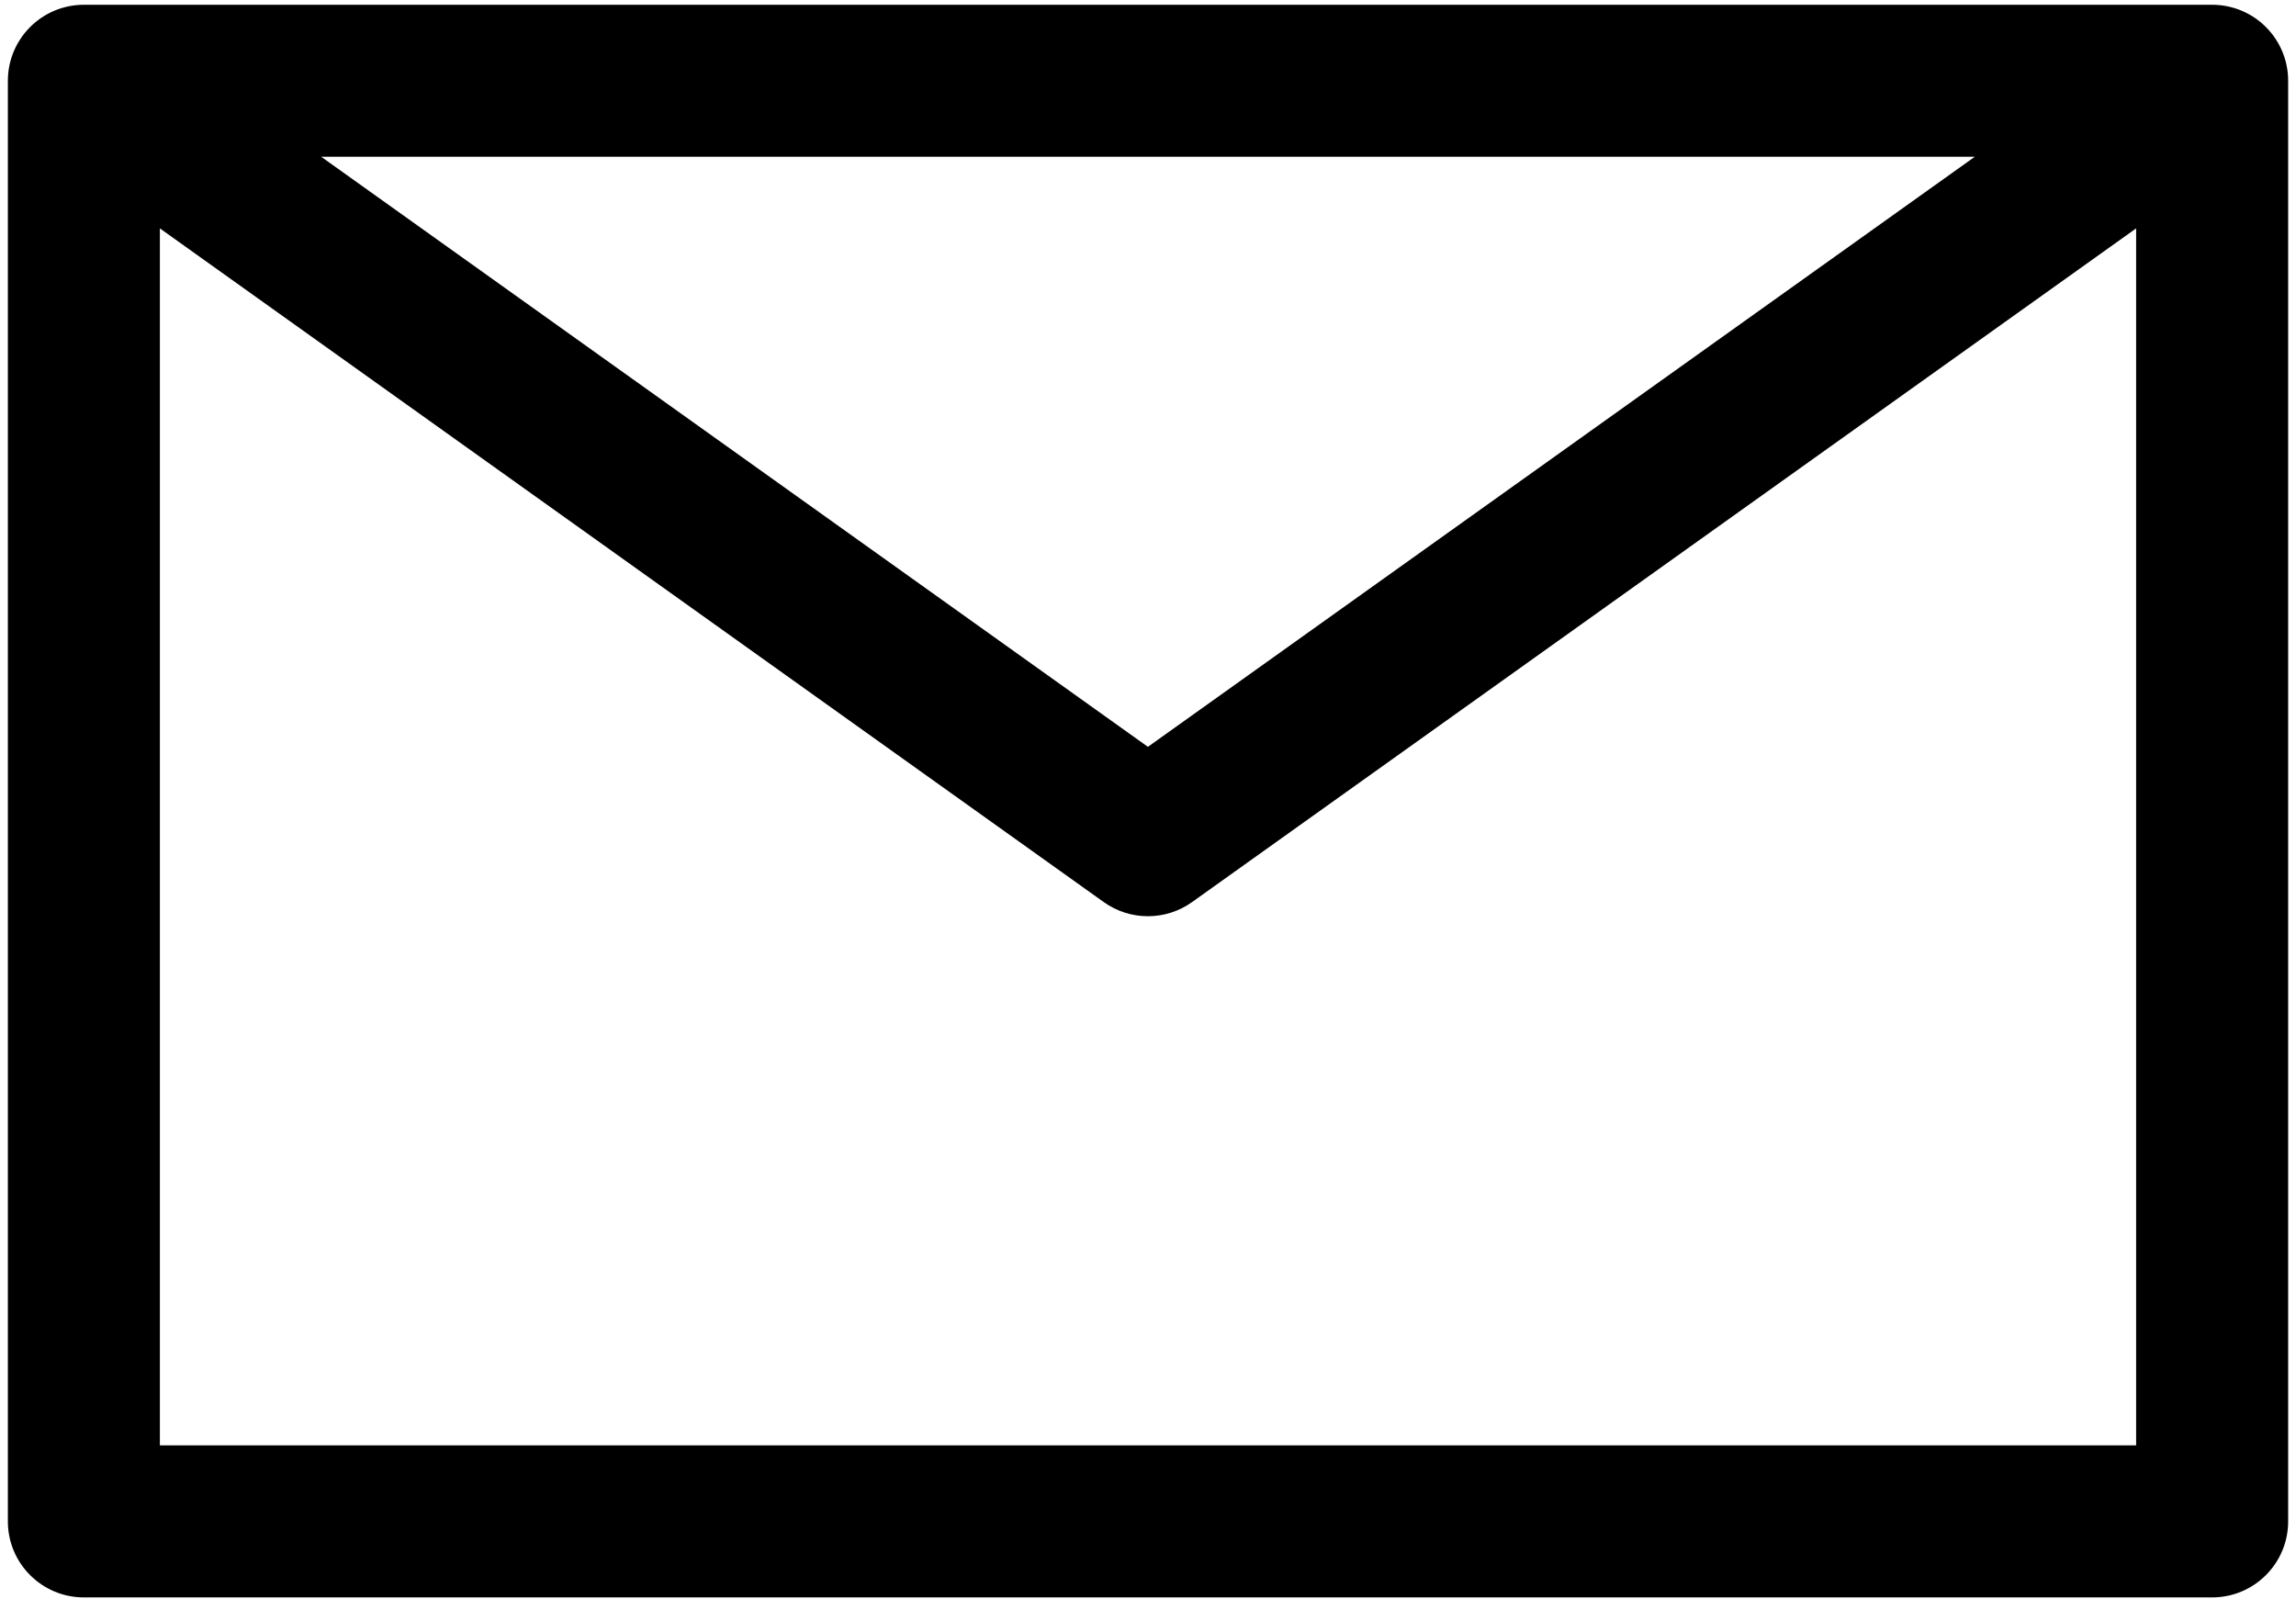
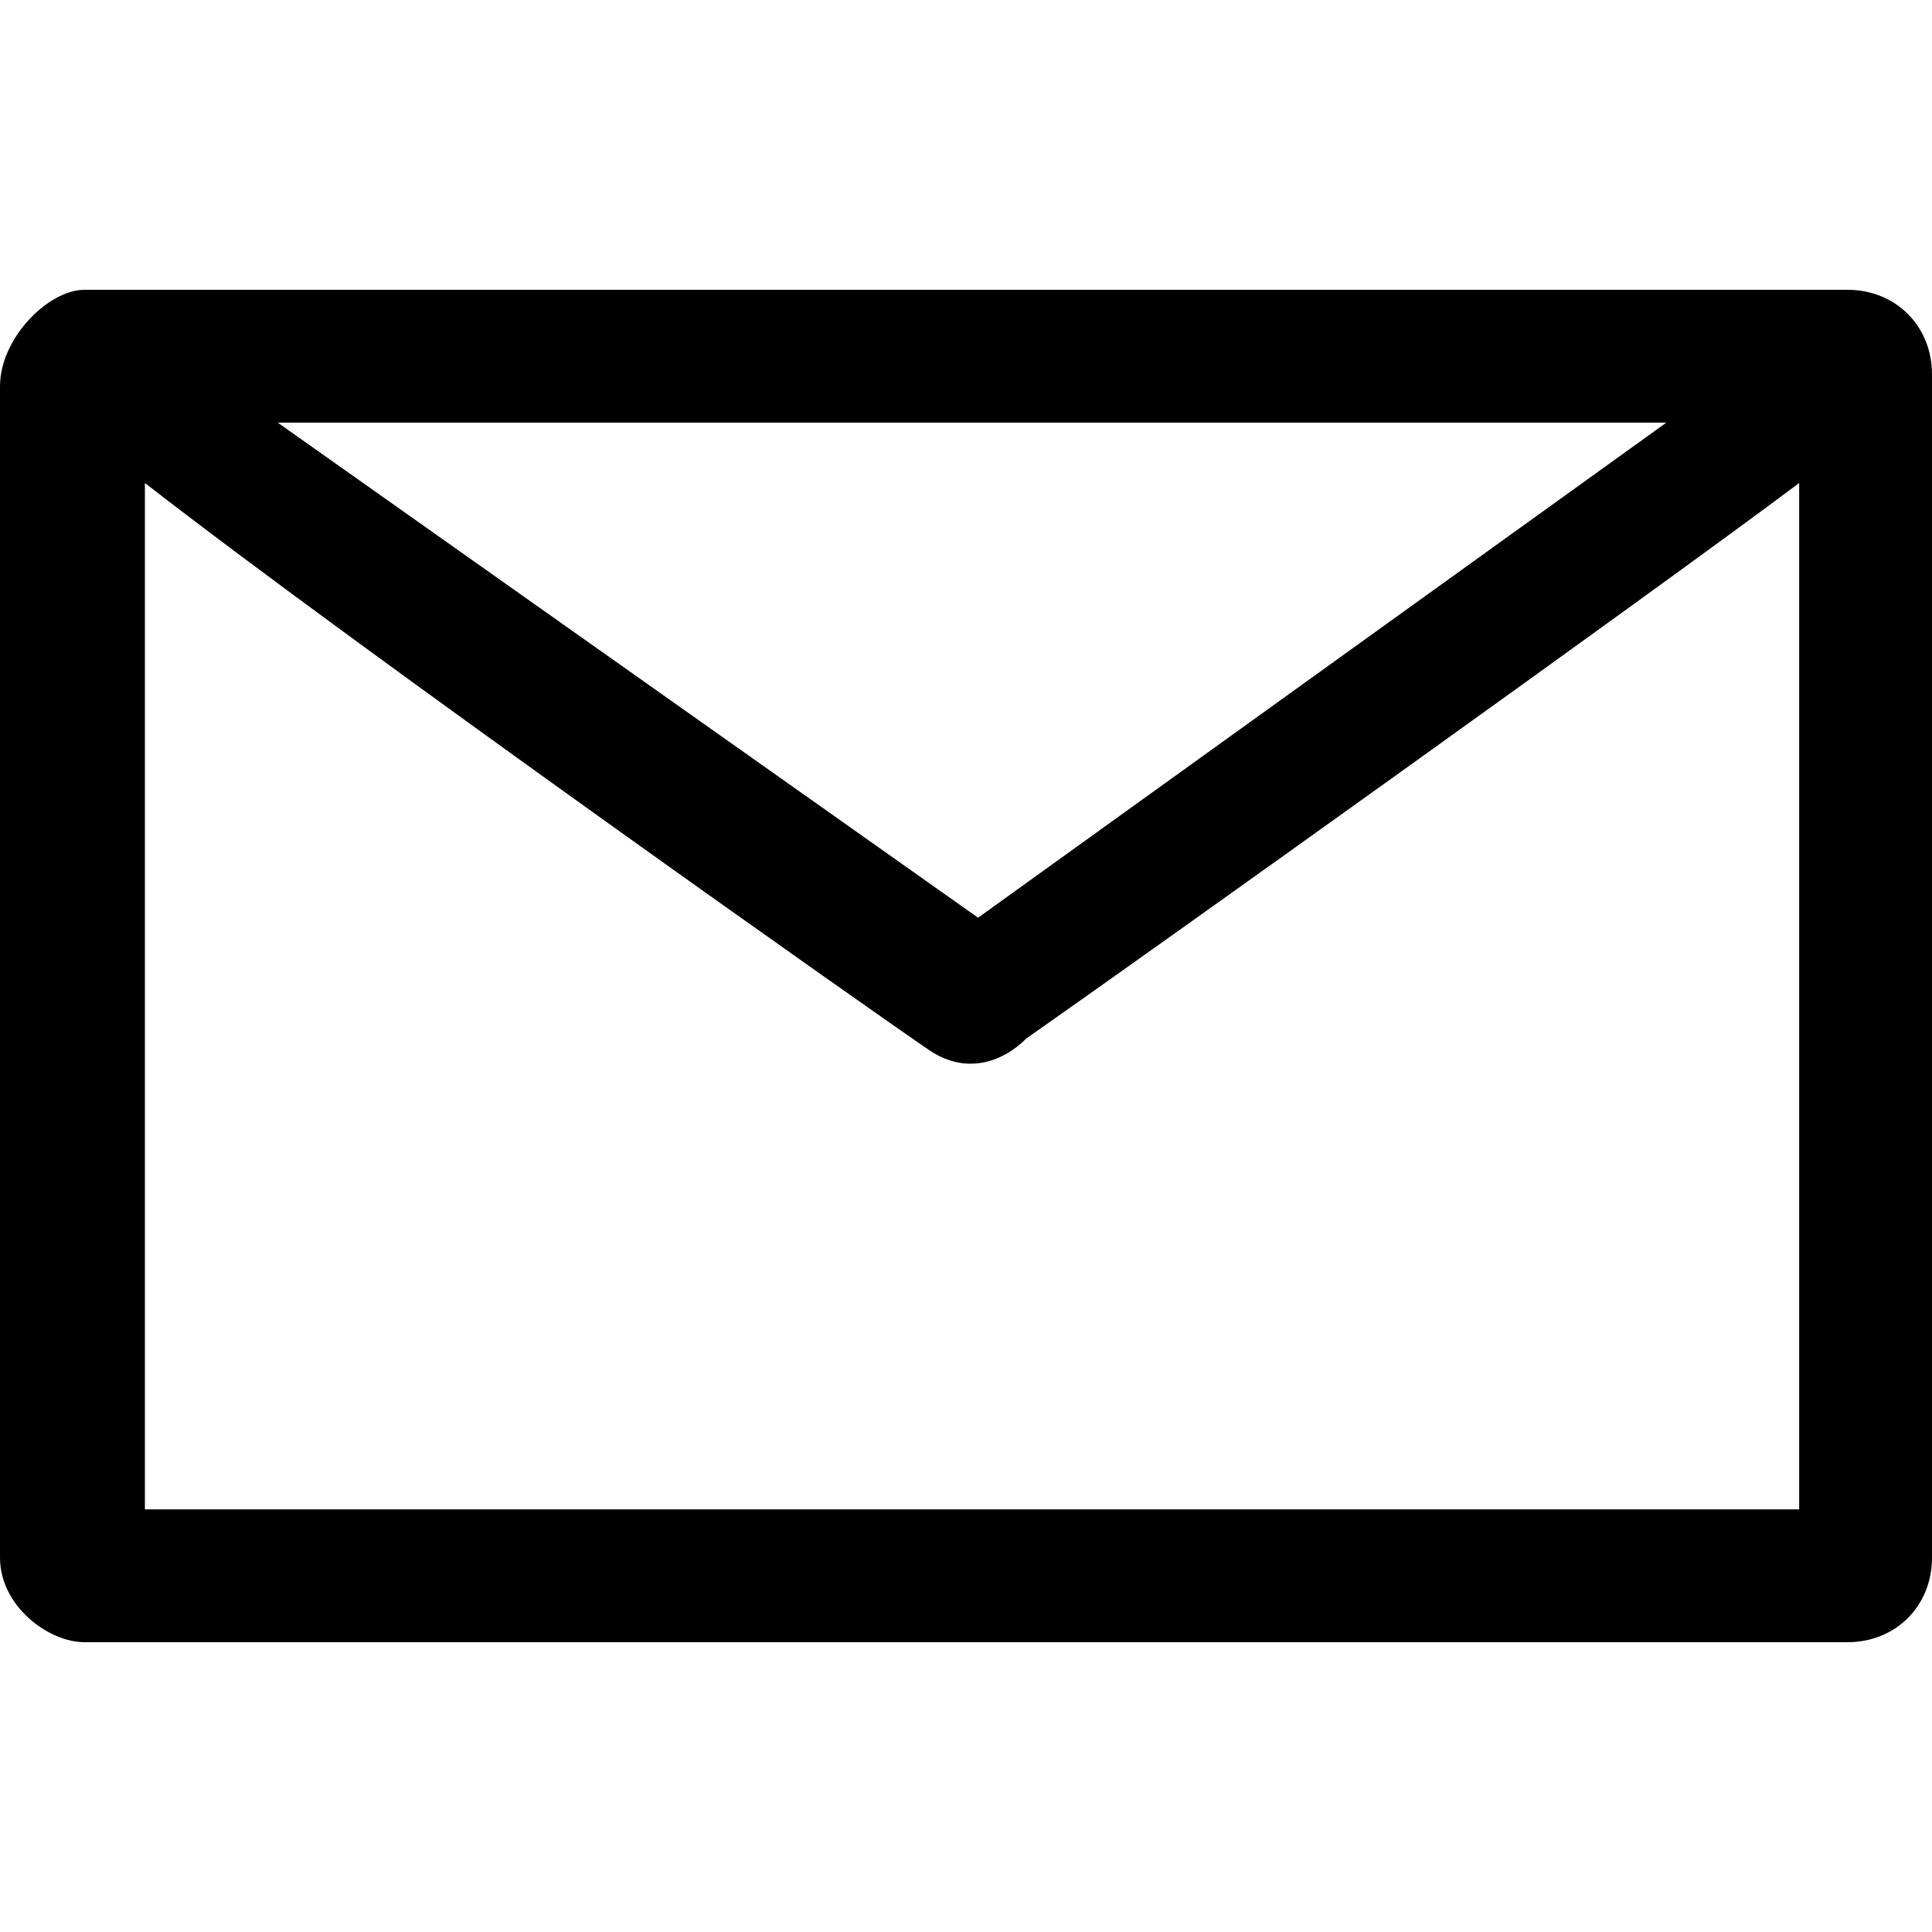
- <svg xmlns="http://www.w3.org/2000/svg" width="966.614" height="677.48" viewBox="28.691 349.199 966.614 677.48">
-   <path d="M991.992 382.91c-.003-.368-.013-.737-.027-1.106l-.024-.487c-.02-.37-.05-.74-.083-1.11-.016-.166-.03-.332-.05-.497-.038-.354-.084-.706-.134-1.06-.025-.18-.053-.36-.08-.54-.054-.327-.112-.654-.175-.98-.04-.2-.077-.402-.12-.602-.062-.297-.134-.594-.204-.89-.056-.225-.108-.448-.167-.67-.07-.267-.148-.532-.228-.797-.073-.246-.146-.493-.224-.737-.076-.235-.157-.47-.24-.706-.092-.27-.186-.537-.286-.804-.078-.208-.162-.414-.244-.62-.116-.29-.233-.58-.357-.863-.08-.183-.163-.36-.246-.542-.14-.31-.284-.613-.436-.916-.077-.16-.16-.316-.24-.475-.167-.32-.337-.637-.514-.95-.08-.143-.16-.283-.242-.425-.19-.325-.384-.646-.582-.962l-.258-.4c-.203-.313-.412-.622-.628-.928-.054-.077-.103-.156-.156-.232-.048-.067-.102-.132-.15-.198-.196-.273-.4-.54-.604-.807-.137-.177-.272-.352-.41-.522-.17-.208-.344-.413-.518-.617-.186-.22-.37-.437-.562-.648-.124-.138-.25-.27-.376-.406-.246-.267-.494-.53-.748-.785l-.204-.2c-.313-.31-.63-.614-.954-.91l-.025-.02c-1.526-1.388-3.164-2.61-4.89-3.655-.044-.025-.09-.05-.132-.076-.386-.23-.773-.457-1.167-.67-.202-.11-.41-.213-.615-.318-.237-.123-.474-.25-.715-.366-.37-.182-.75-.35-1.128-.518-.078-.033-.155-.07-.234-.104-1.84-.79-3.768-1.41-5.766-1.844-.028-.007-.057-.015-.085-.02-.414-.09-.83-.168-1.25-.24-.11-.02-.218-.042-.327-.06-.343-.056-.688-.103-1.035-.147-.195-.026-.39-.054-.588-.075-.27-.03-.544-.055-.816-.077-.28-.024-.563-.047-.844-.064-.208-.013-.417-.02-.626-.028-.35-.015-.7-.023-1.05-.026-.076 0-.152-.006-.23-.006H64c-.08 0-.156.005-.234.006-.346.003-.69.012-1.038.026-.213.008-.426.017-.64.028-.274.018-.55.04-.824.063-.28.022-.558.048-.834.08-.19.02-.38.046-.568.07-.353.045-.704.094-1.054.15-.102.017-.202.036-.303.054-.427.075-.854.154-1.274.245-.018.004-.036.01-.054.013-2.008.438-3.947 1.06-5.795 1.853-.058.025-.116.055-.174.08-.4.175-.796.354-1.188.544-.225.108-.445.228-.67.343-.22.113-.44.223-.66.34-.383.21-.762.432-1.14.656-.05.03-.105.06-.157.092-1.72 1.043-3.353 2.262-4.877 3.646l-.04.034c-.318.292-.633.595-.942.9l-.214.21c-.25.252-.495.512-.74.775-.127.137-.258.273-.384.415-.188.21-.37.424-.554.64-.177.207-.352.415-.523.627-.137.168-.27.34-.402.51-.21.272-.416.544-.617.82-.047.066-.097.127-.144.192-.055.074-.102.15-.154.228-.217.31-.428.62-.634.938-.085.13-.17.262-.252.394-.2.32-.396.642-.586.97-.08.14-.162.277-.24.418-.178.313-.347.632-.513.952-.083.158-.165.317-.244.478-.15.3-.293.604-.434.908-.084.184-.168.365-.25.55-.122.28-.237.566-.353.853-.084.21-.17.42-.25.633-.098.262-.19.525-.282.79-.082.24-.166.48-.243.722-.076.238-.146.48-.218.722-.08.27-.16.542-.232.812-.057.217-.108.436-.162.652-.073.302-.146.605-.21.908-.04.192-.077.388-.114.583-.064.333-.125.665-.18 1-.026.173-.052.348-.076.52-.052.36-.1.72-.138 1.078-.017.16-.03.32-.047.48-.034.375-.062.75-.084 1.127-.01.157-.017.312-.022.47-.017.376-.026.752-.03 1.127 0 .093-.006.185-.006.277v606.48c0 17.672 14.327 32 32 32h896c17.673 0 32-14.328 32-32V383.2c.002-.1-.006-.193-.006-.29zM860.068 415.2L511.96 663.605 163.92 415.198h696.15zM96 957.678V445.35l397.37 283.615c5.56 3.97 12.074 5.955 18.59 5.955 6.513 0 13.027-1.984 18.587-5.953L928 445.344v512.333H96z" />
+ <svg xmlns="http://www.w3.org/2000/svg" viewBox="0 0 16 16">
+   <path d="M16 3.1c0-.4-.3-.7-.7-.7H.7c-.3 0-.7.4-.7.8v9.7c0 .4.4.7.7.7h14.6c.4 0 .7-.3.7-.7V3.1zm-2.2.4L8.1 7.6 2.3 3.5h11.5zm-12.6 9V4C3 5.4 7.4 8.5 7.7 8.7c.3.2.6.1.8-.1 1-.7 5.2-3.7 6.4-4.6v8.5H1.2z" />
</svg>
